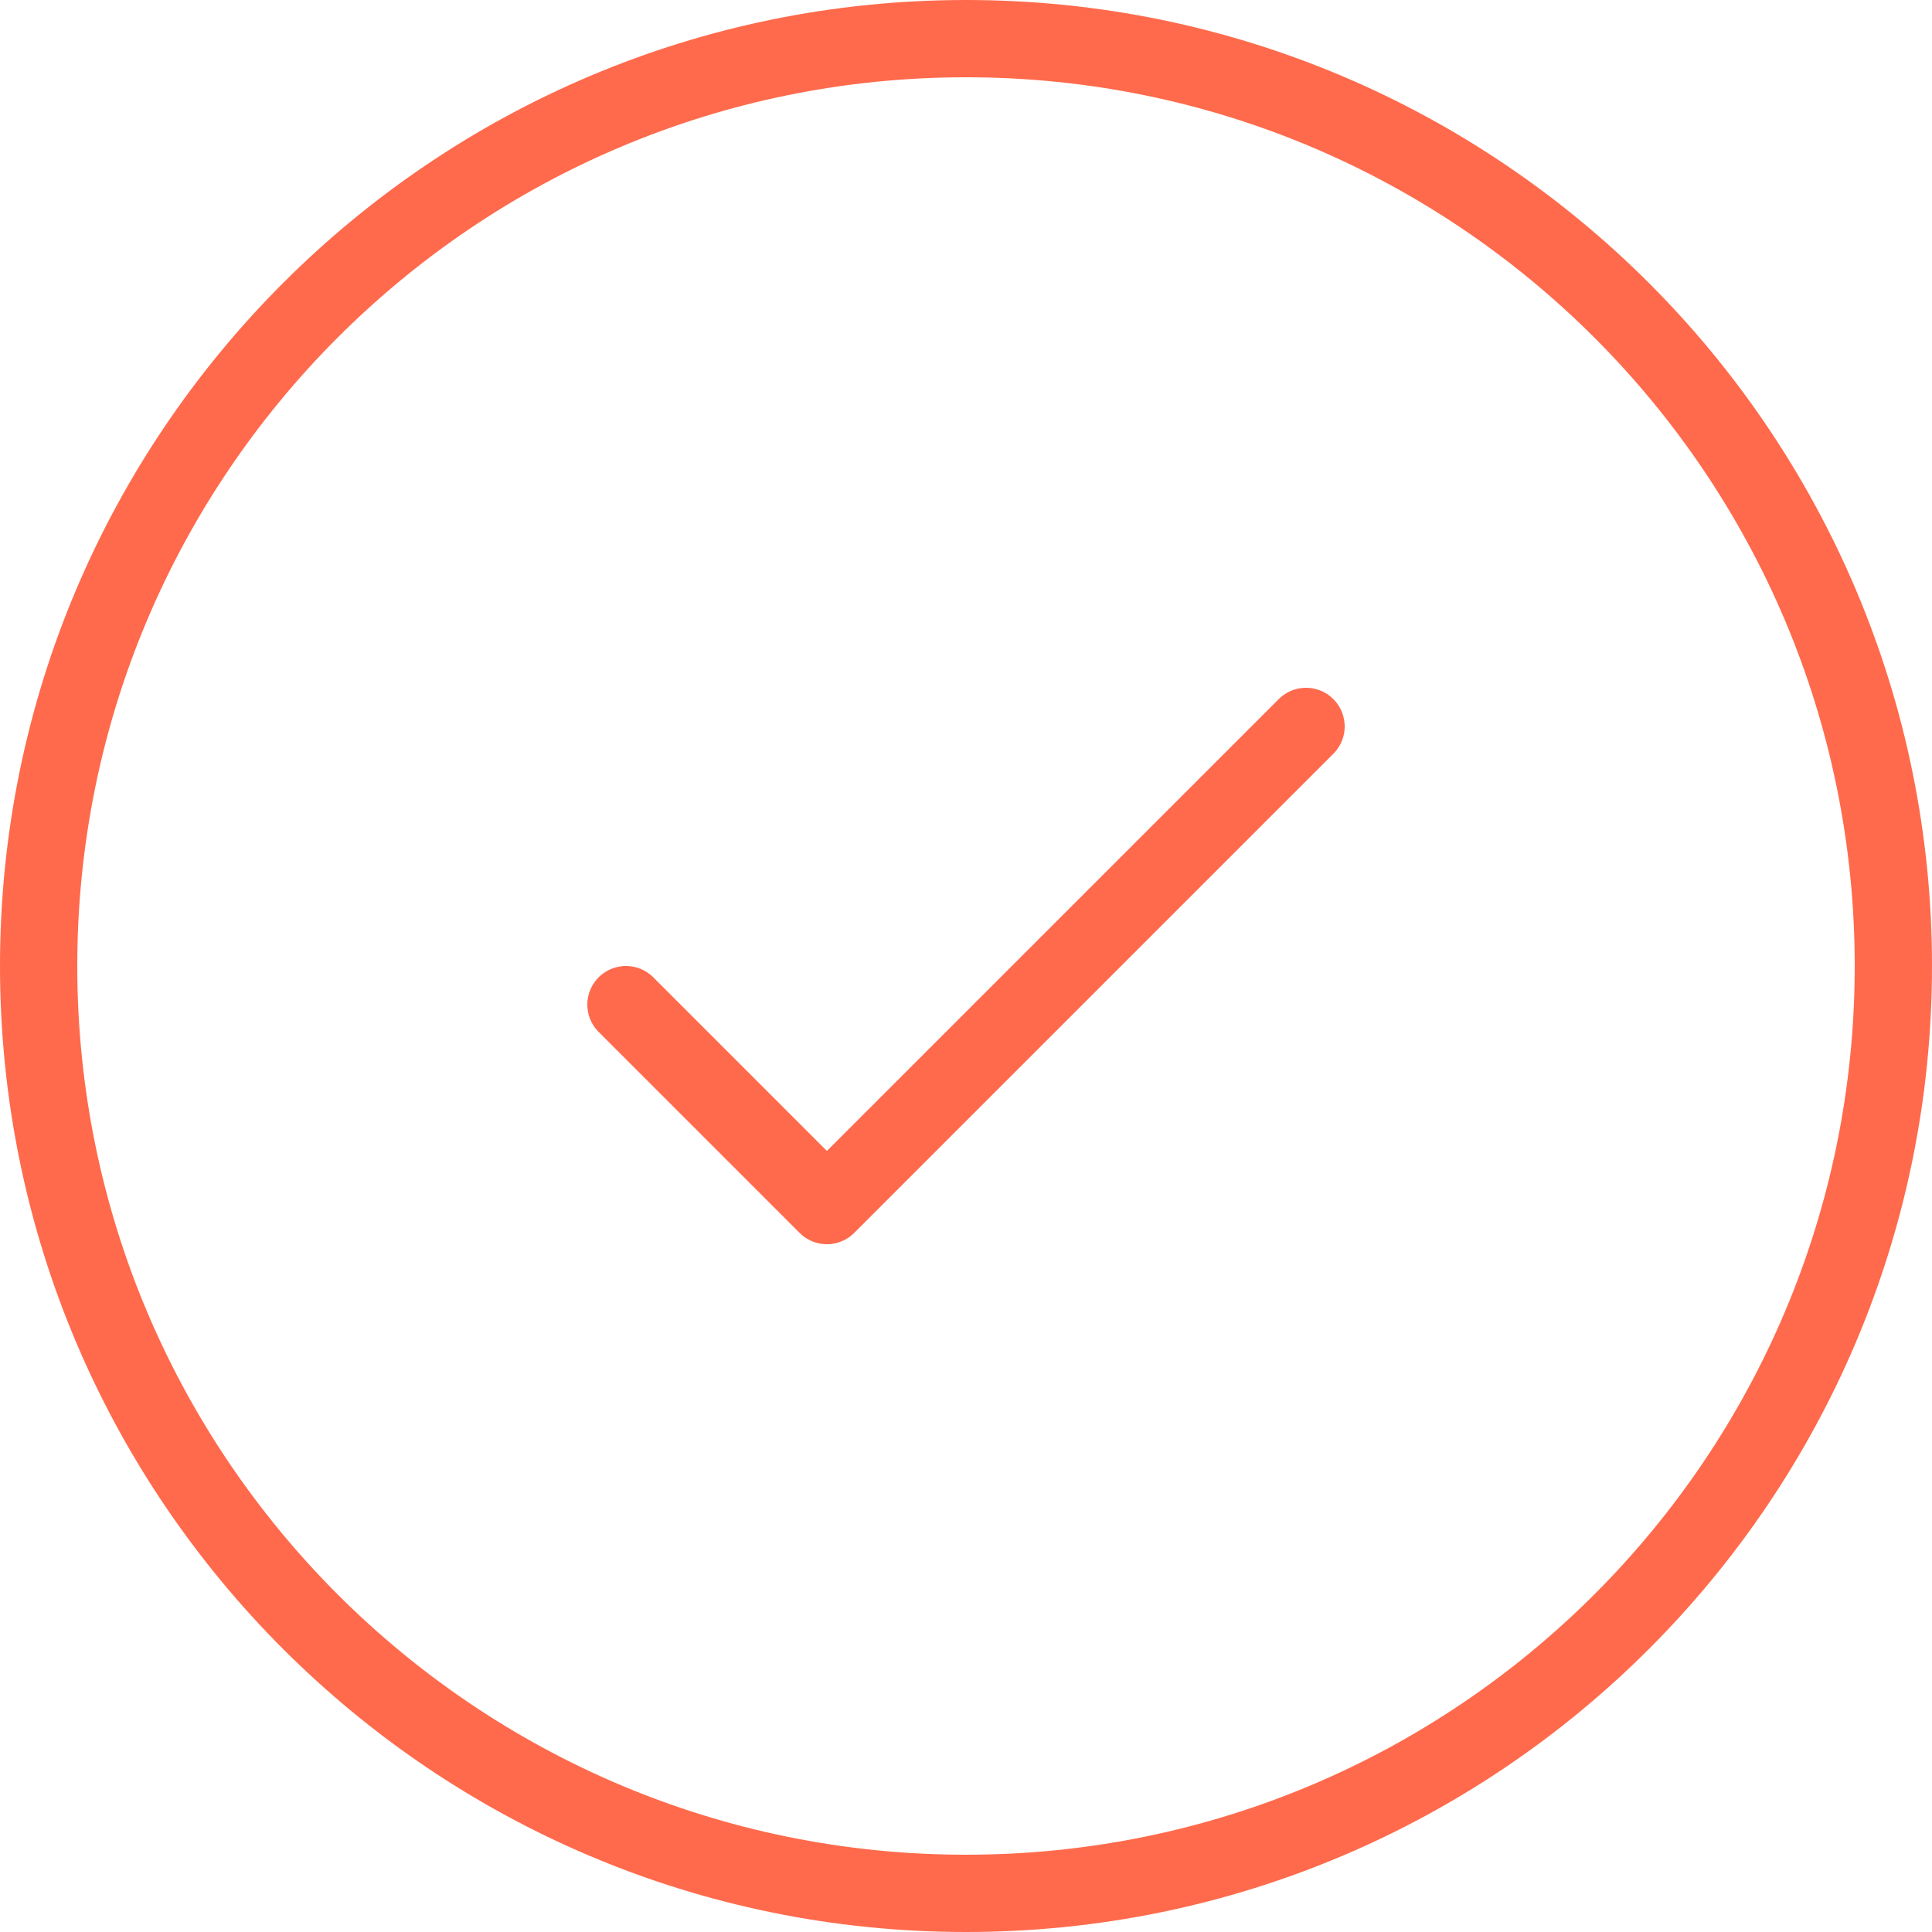
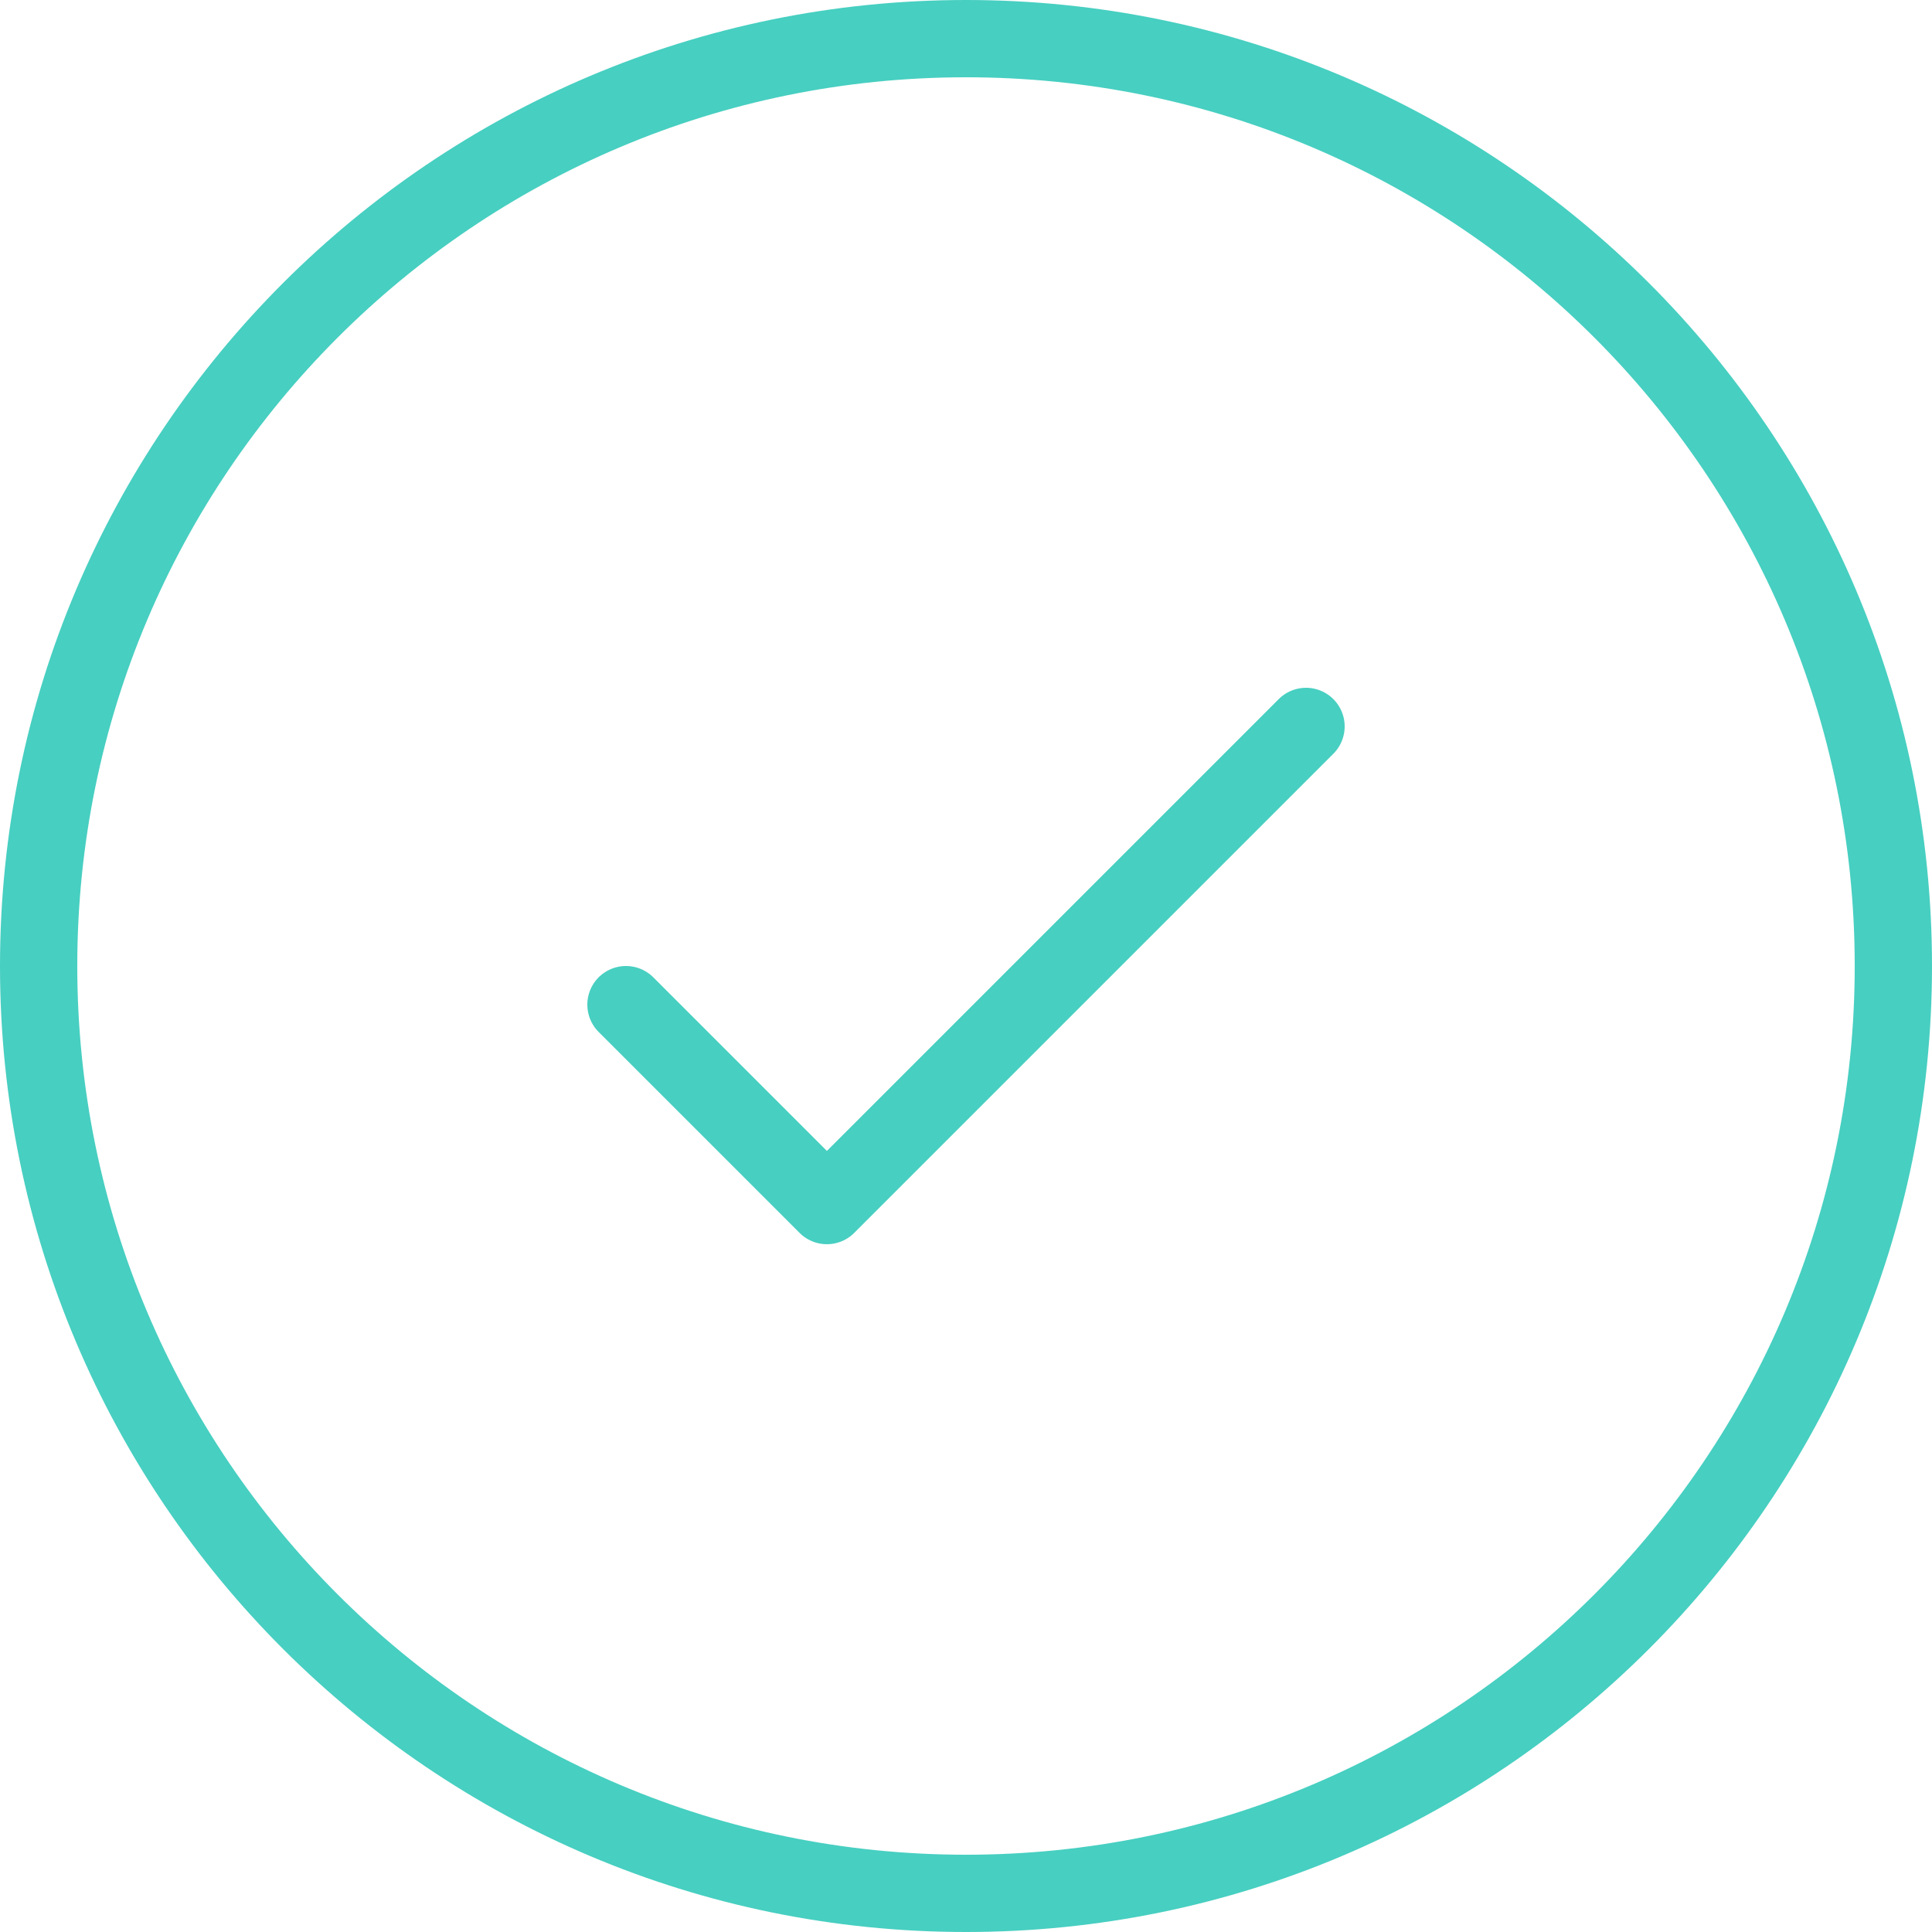
<svg xmlns="http://www.w3.org/2000/svg" version="1.1" id="Layer_1" x="0px" y="0px" viewBox="0 0 50 50" enable-background="new 0 0 50 50" xml:space="preserve">
  <g>
    <g>
      <g>
-         <path fill="#FF6A4C" d="M25,2c12.7,0,23,10.3,23,23S37.7,48,25,48S2,37.7,2,25S12.3,2,25,2 M25,0C11.2,0,0,11.2,0,25     c0,13.8,11.2,25,25,25s25-11.2,25-25C50,11.2,38.8,0,25,0L25,0z" />
+         <path fill="#47cfc1" d="M25,2c12.7,0,23,10.3,23,23S37.7,48,25,48S2,37.7,2,25S12.3,2,25,2 M25,0C11.2,0,0,11.2,0,25     c0,13.8,11.2,25,25,25s25-11.2,25-25C50,11.2,38.8,0,25,0L25,0z" />
      </g>
    </g>
-     <polyline fill="none" stroke="#FF6A4C" stroke-width="2" stroke-linecap="round" stroke-linejoin="round" stroke-miterlimit="10" points="   16.2,26 21.4,31.2 33.8,18.8  " />
+     <polyline fill="none" stroke="#47cfc1" stroke-width="2" stroke-linecap="round" stroke-linejoin="round" stroke-miterlimit="10" points="   16.2,26 21.4,31.2 33.8,18.8  " />
  </g>
</svg>
